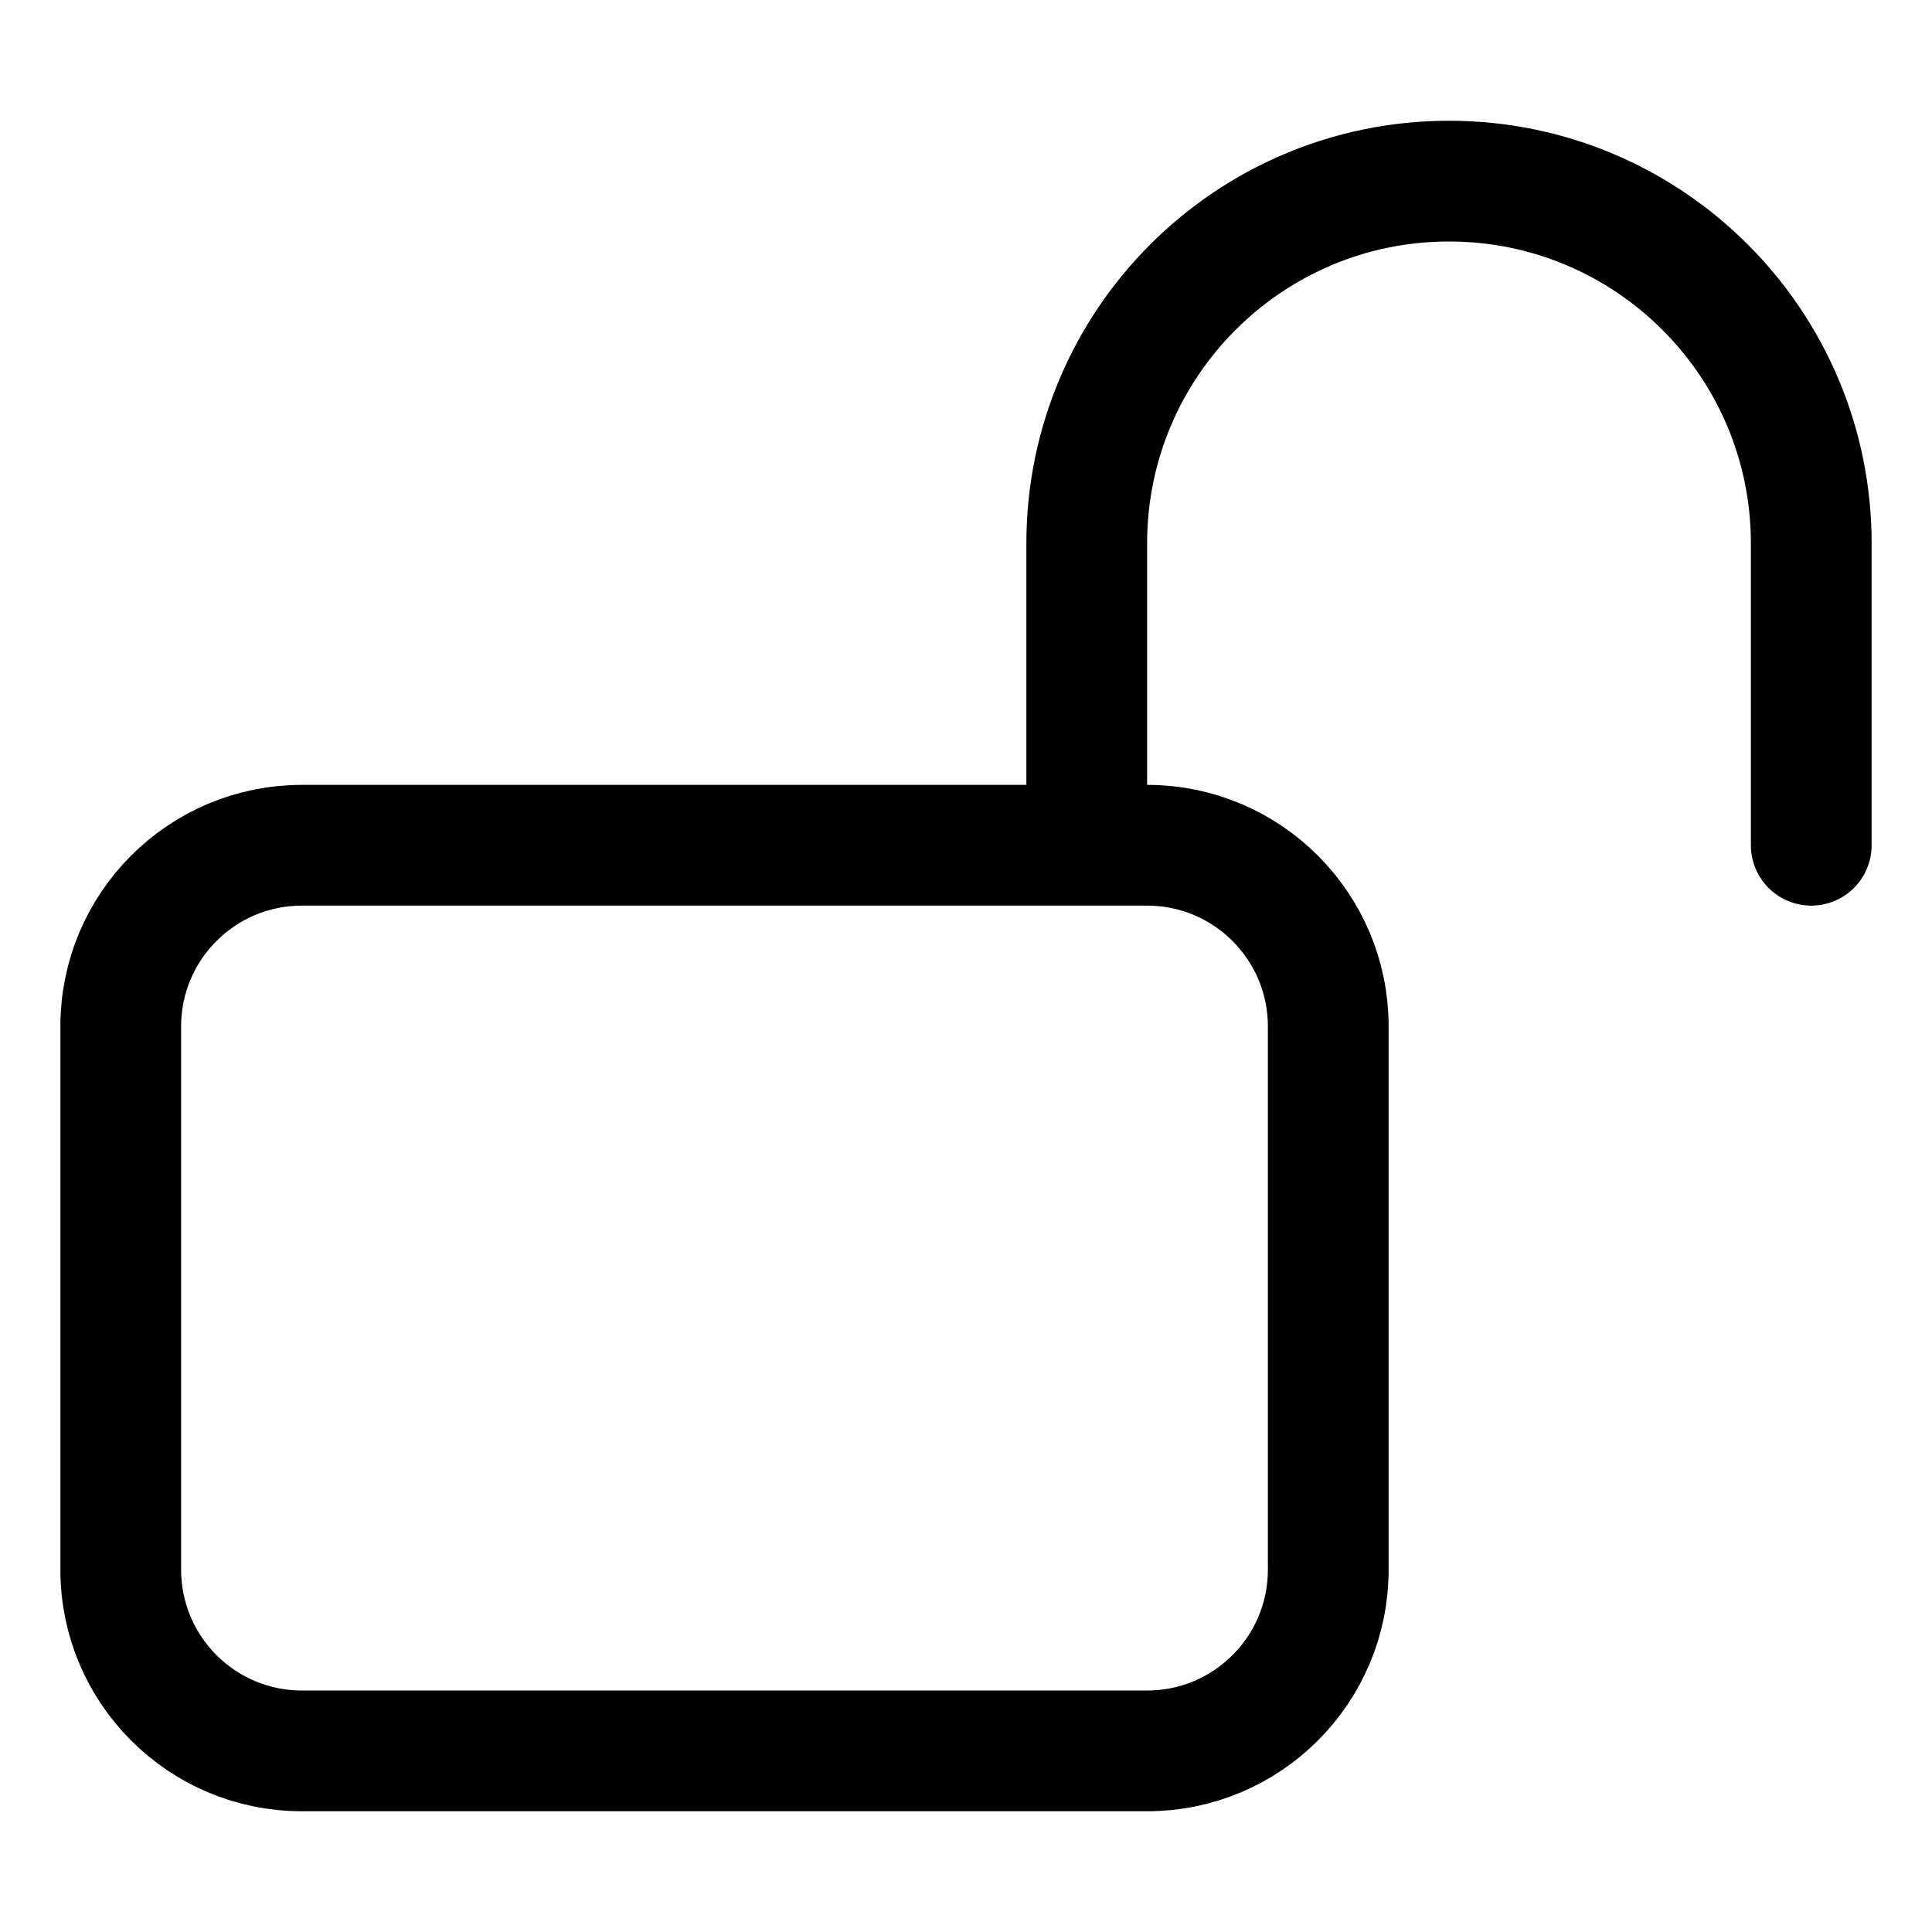
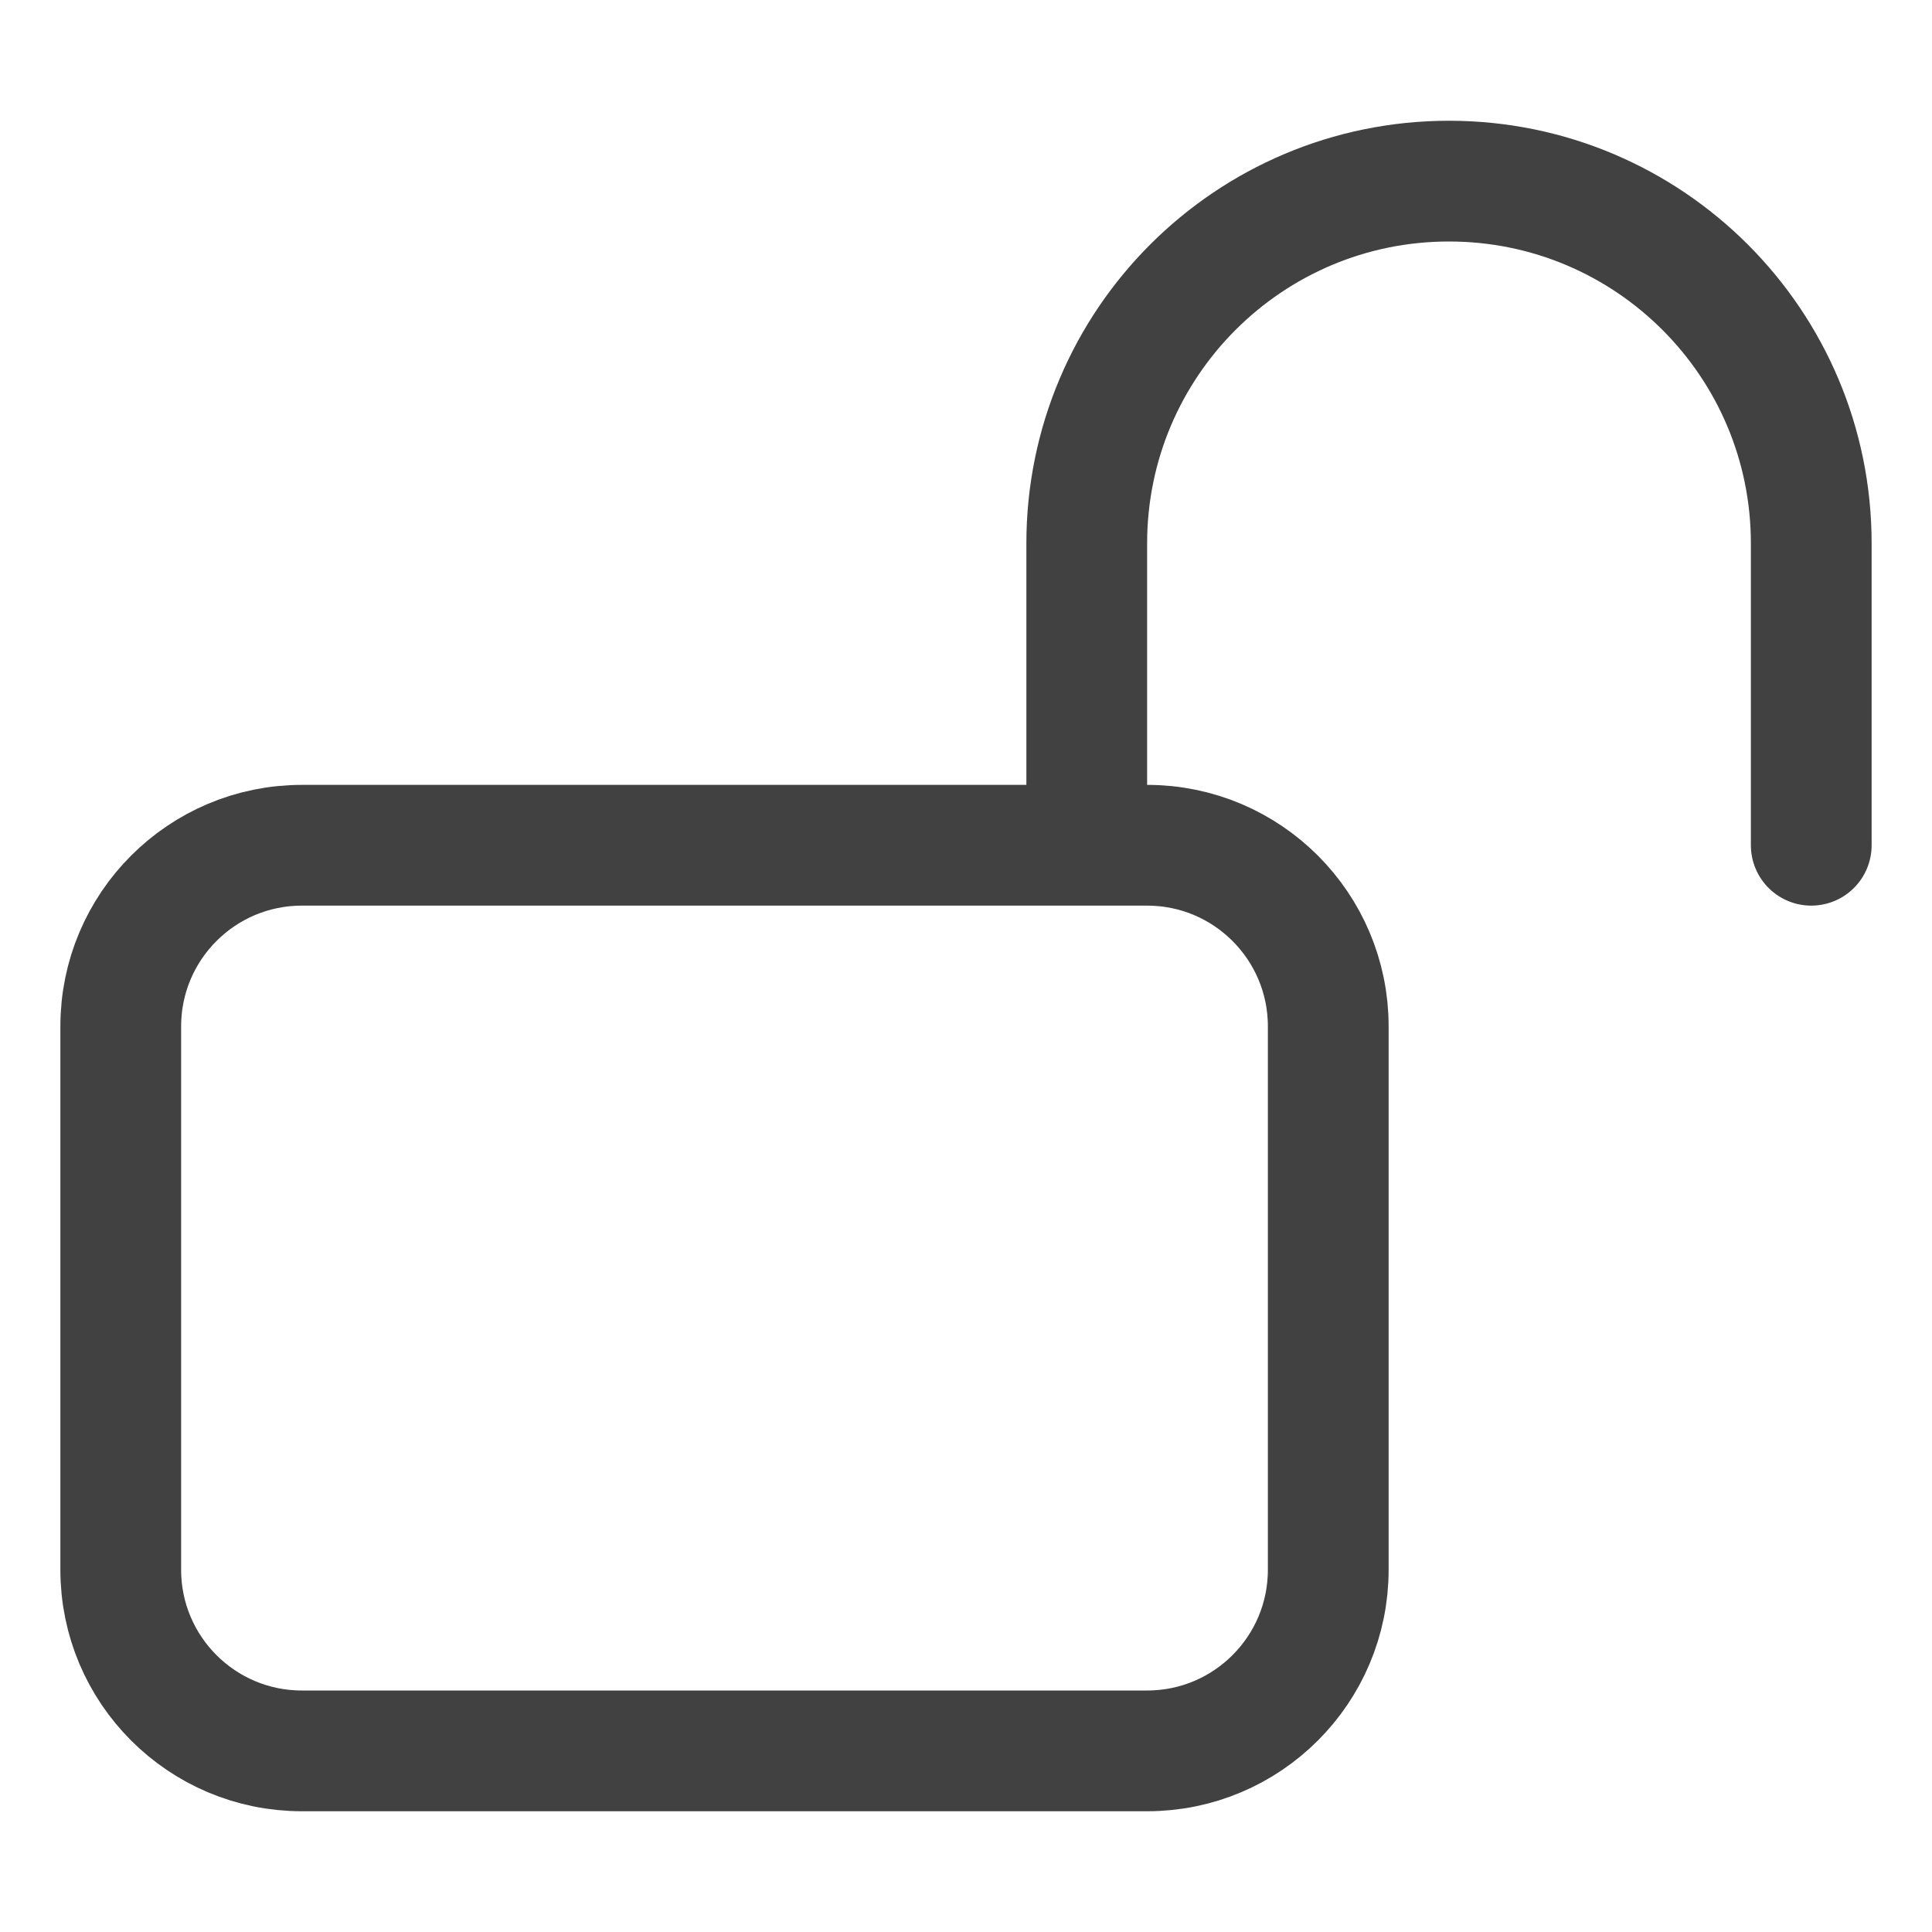
- <svg xmlns="http://www.w3.org/2000/svg" fill="none" viewBox="0 0 24 24" stroke-width="1.5" stroke="currentColor" class="w-6 h-6">
+ <svg xmlns="http://www.w3.org/2000/svg" fill="none" viewBox="0 0 24 24" stroke-width="1.5" stroke="#414141" class="w-6 h-6">
  <path stroke-linecap="round" stroke-linejoin="round" d="M13.5 10.5V6.75a4.5 4.5 0 119 0v3.75M3.75 21.75h10.5a2.25 2.25 0 002.25-2.25v-6.75a2.25 2.25 0 00-2.25-2.25H3.75a2.25 2.25 0 00-2.25 2.25v6.75a2.25 2.25 0 002.25 2.25z" />
</svg>
